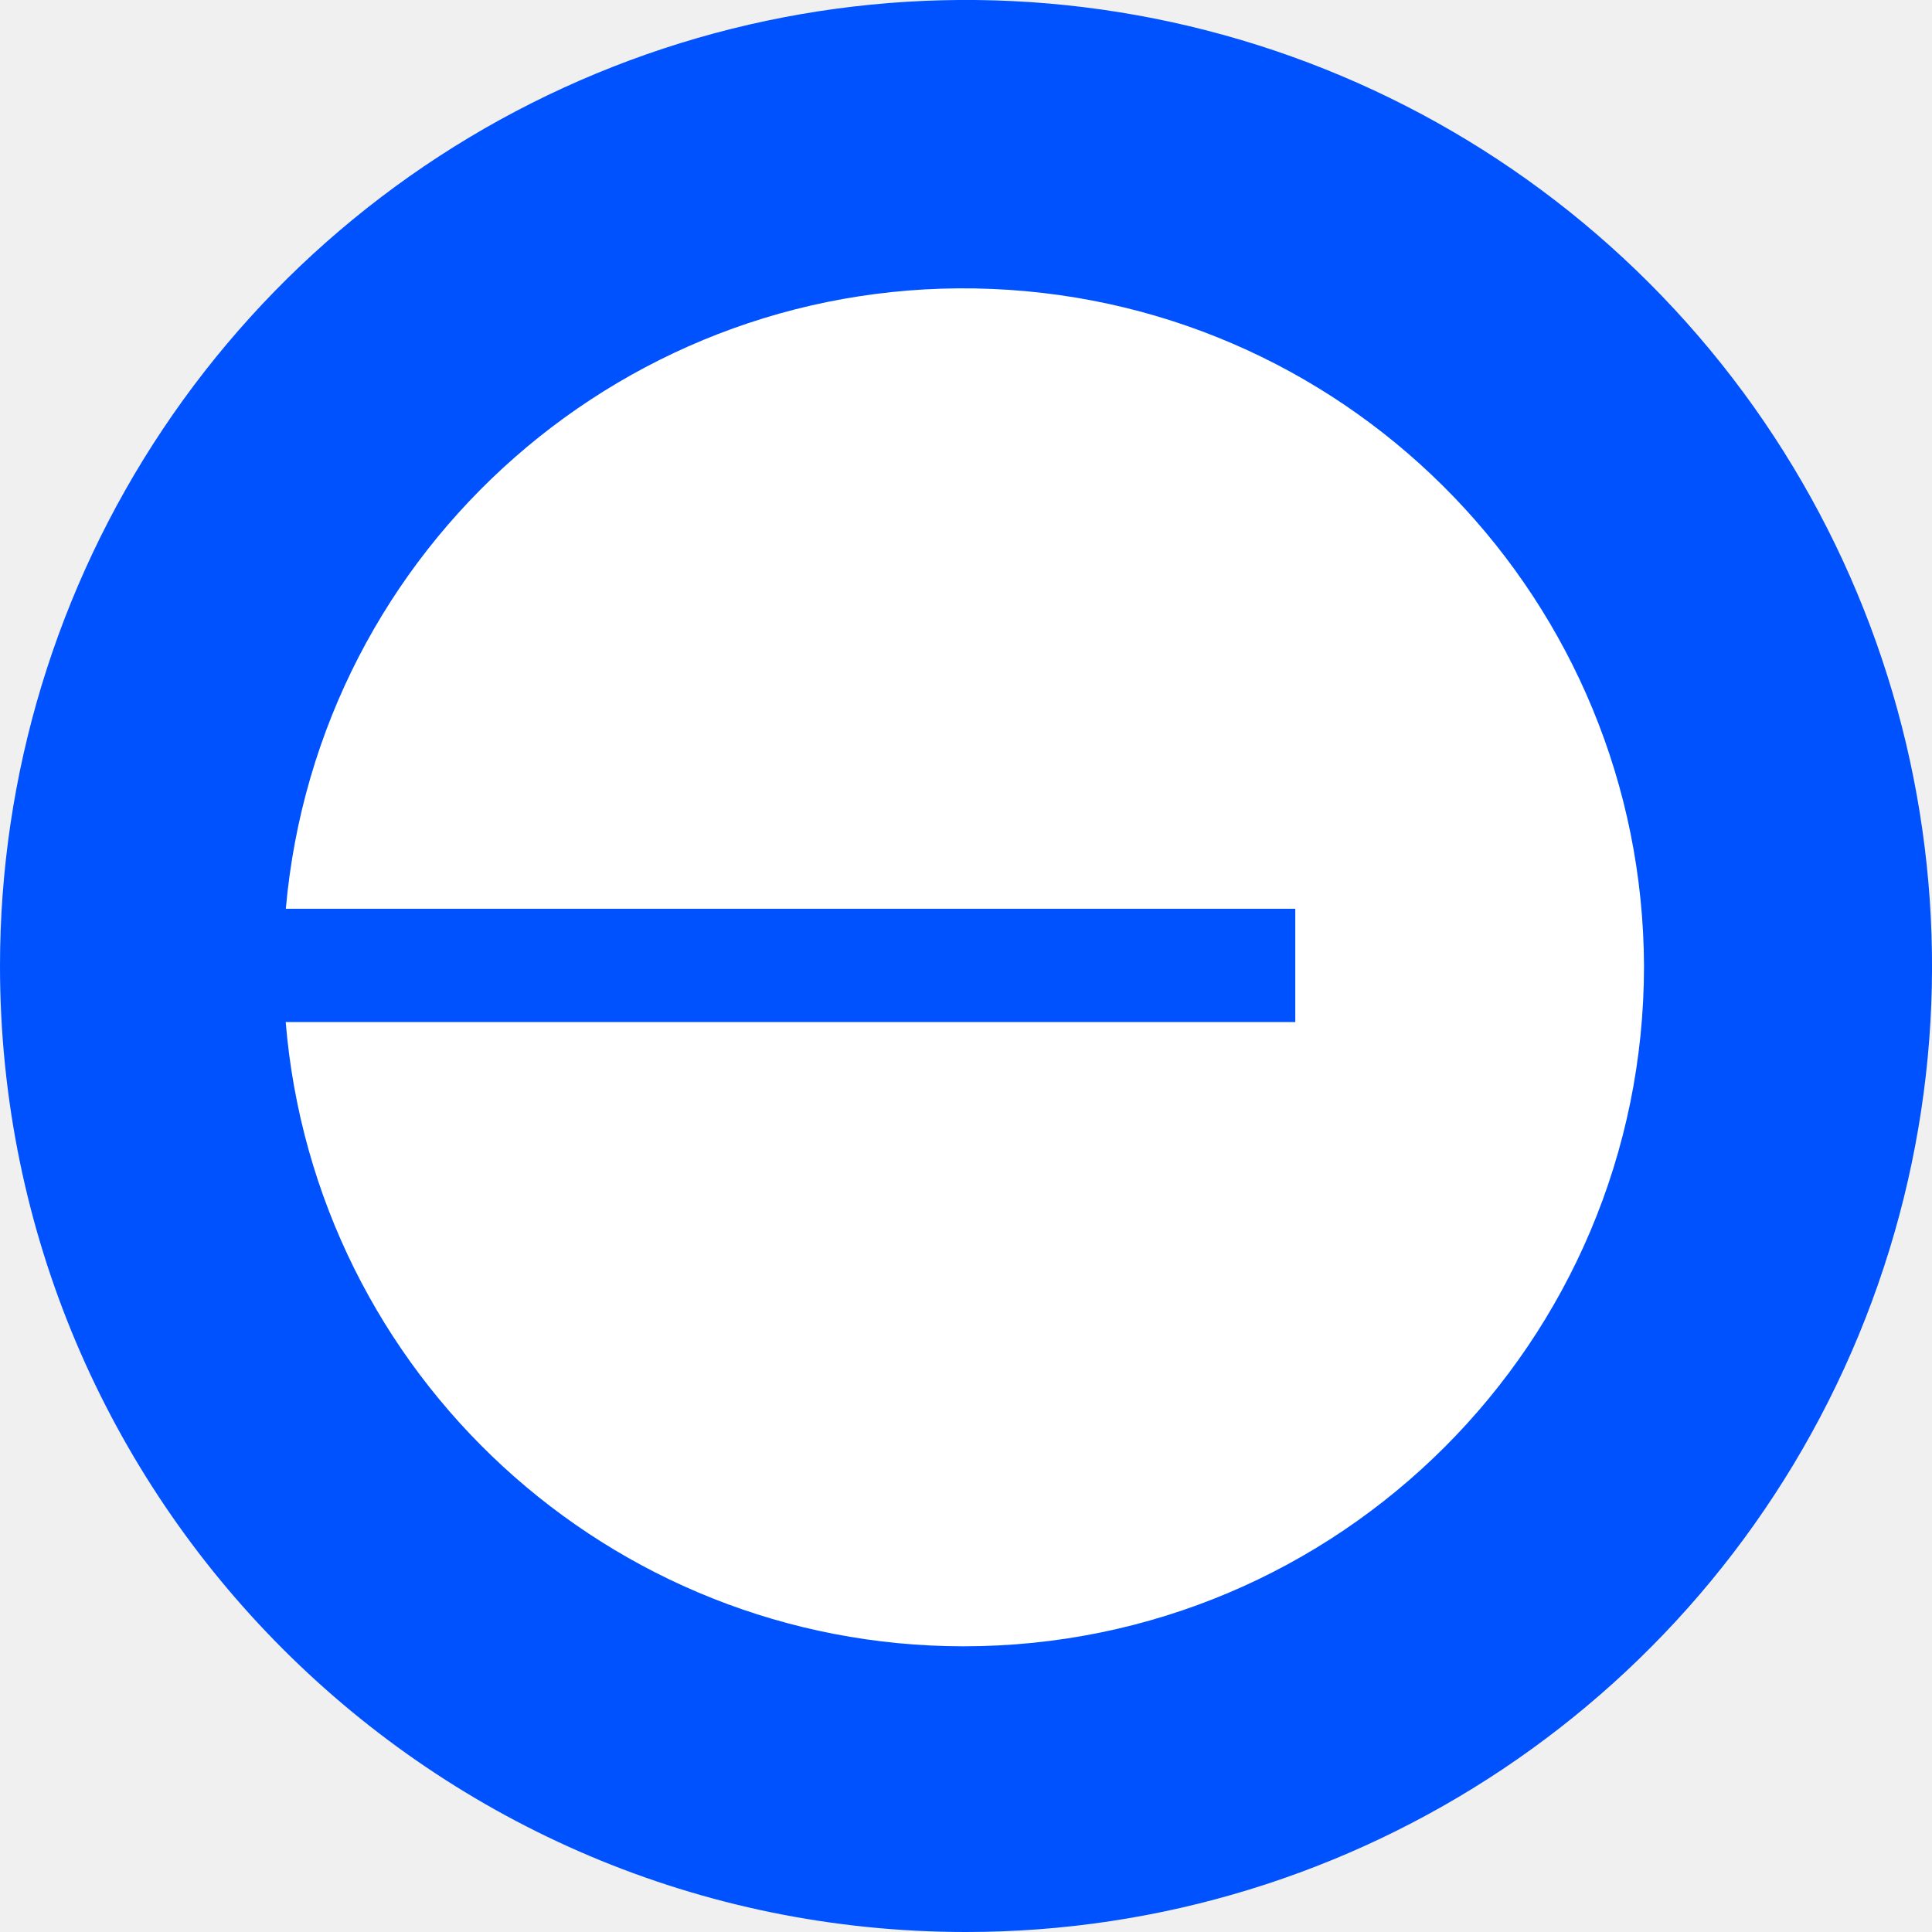
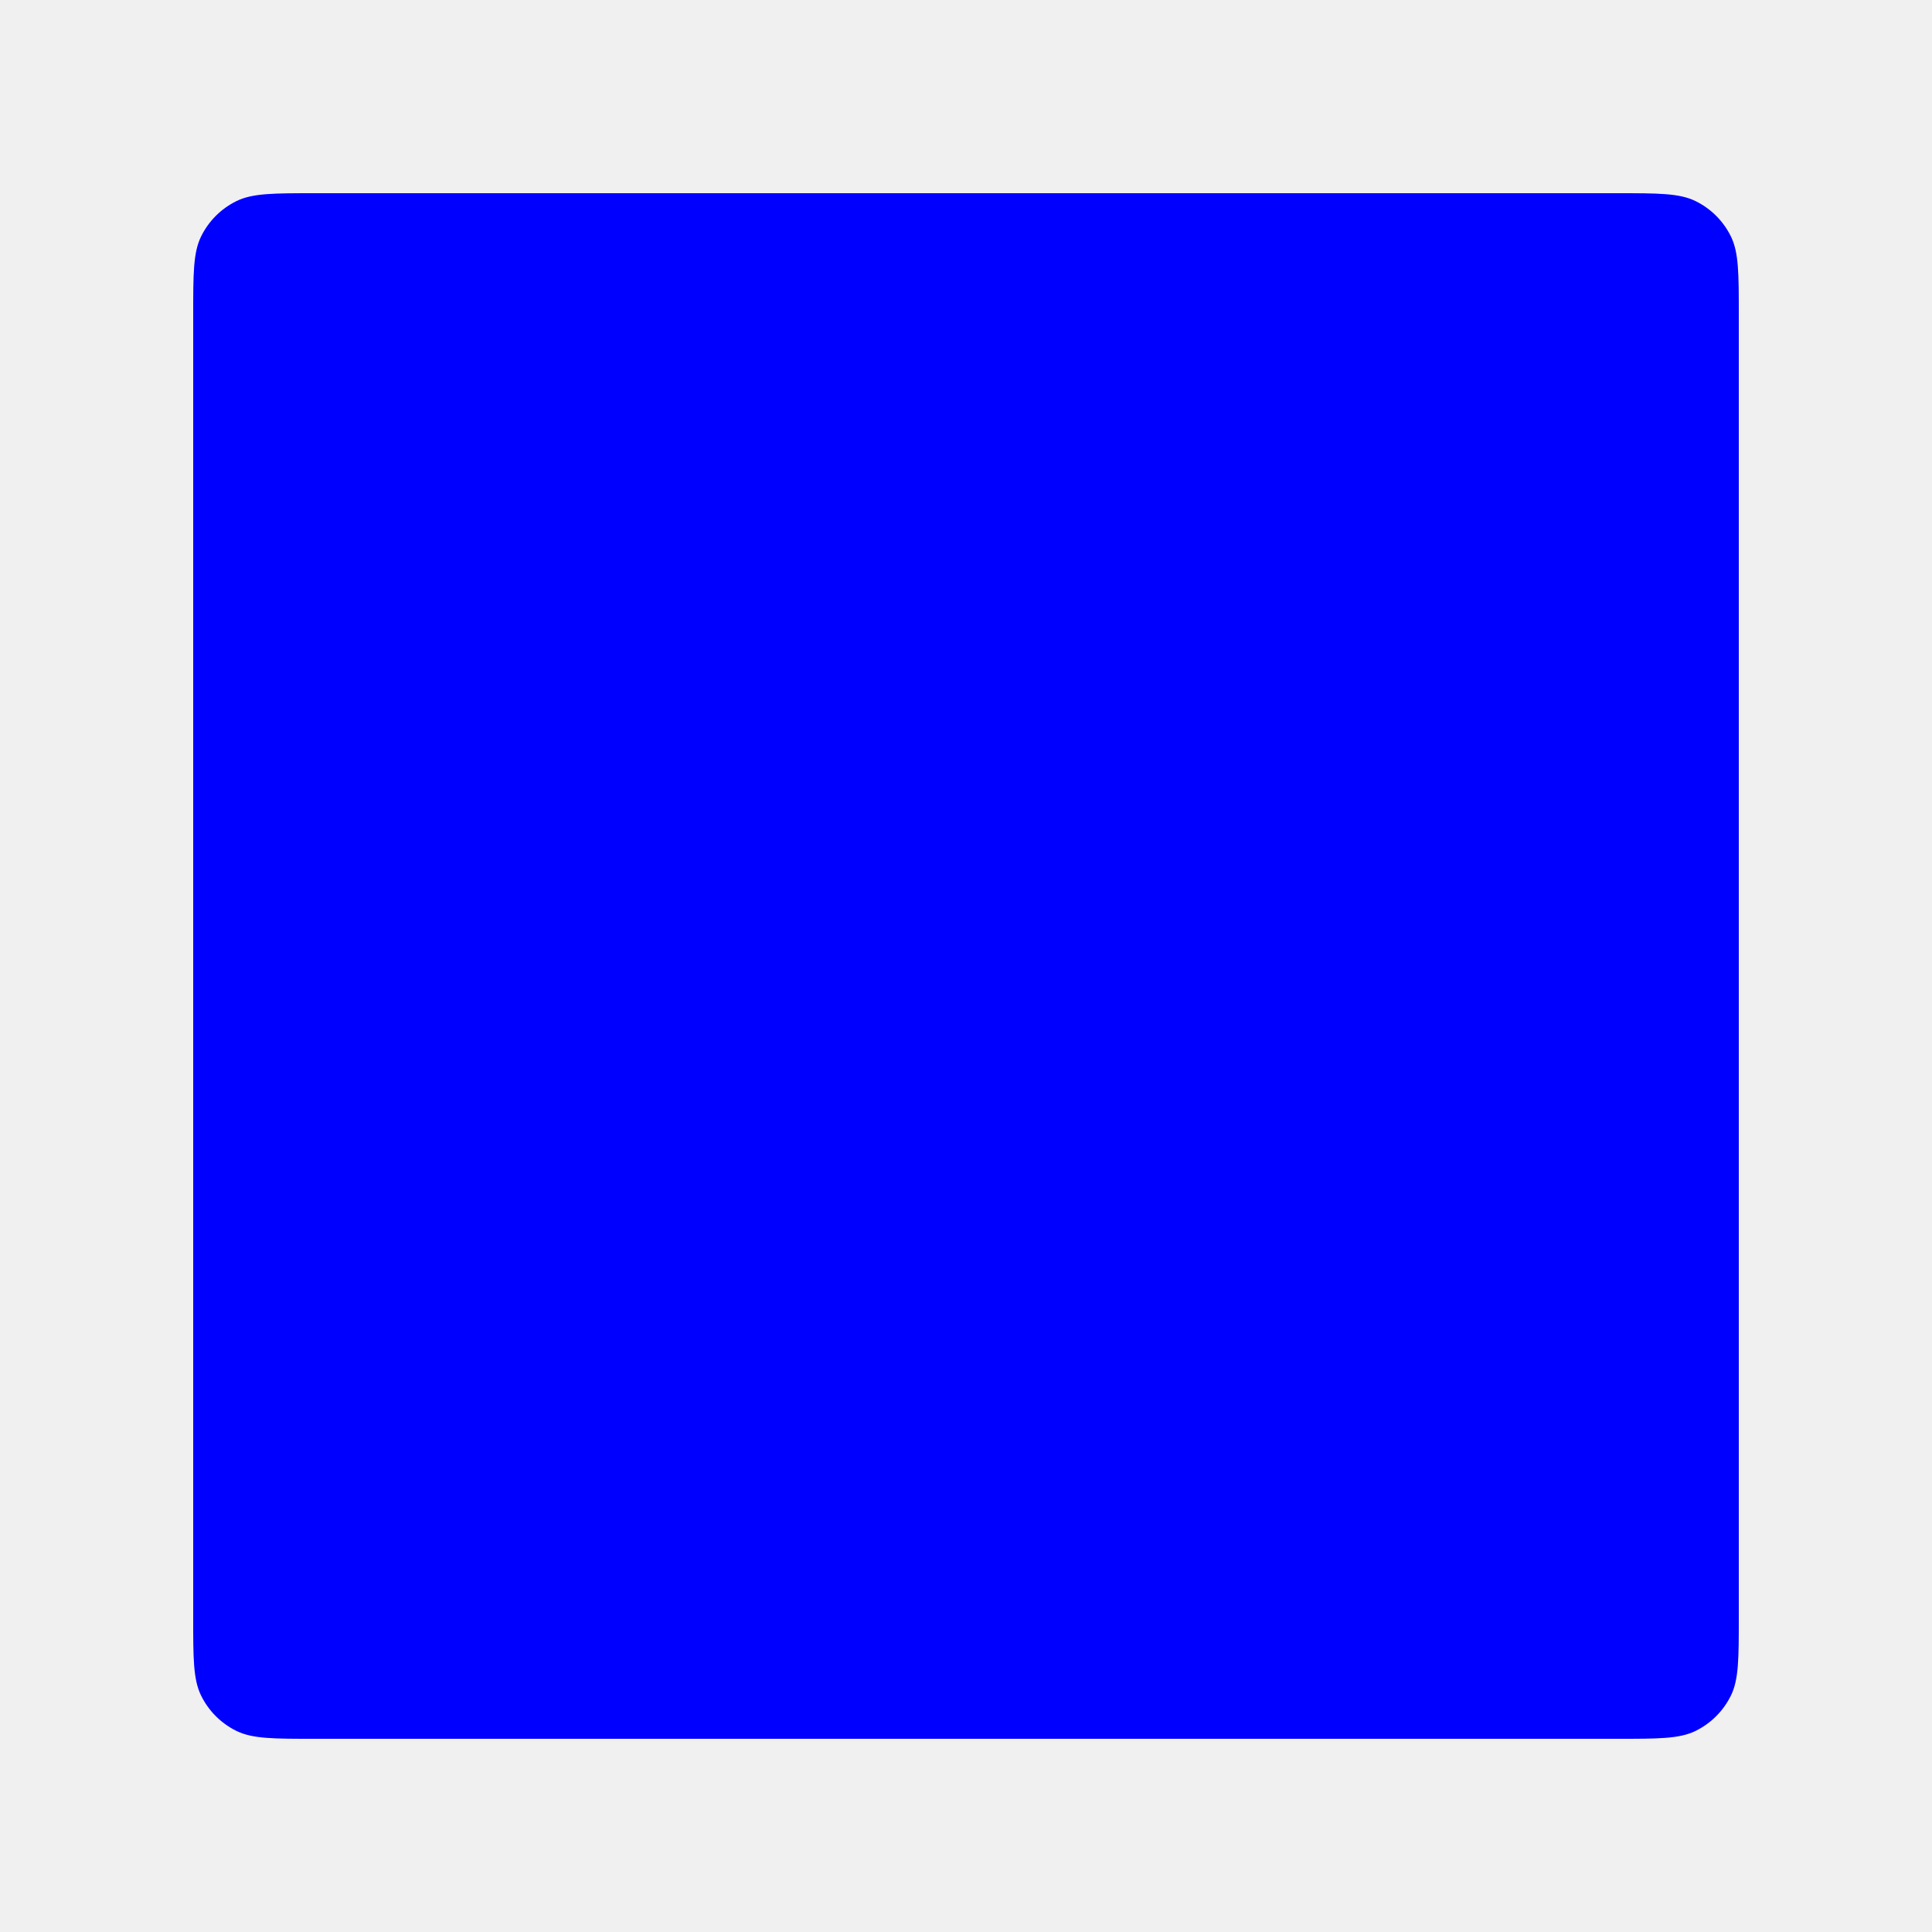
- <svg xmlns="http://www.w3.org/2000/svg" width="32" height="32" fill="none">
-   <path d="M16 32a16 16 0 0 0 14.782-9.877 16 16 0 0 0-3.468-17.437A16 16 0 0 0 19.121.307a16 16 0 0 0-9.244.91 16 16 0 0 0-7.181 5.893A16 16 0 0 0 0 16a16 16 0 0 0 16 16z" fill="#0052ff" />
-   <path d="M15.962 27.268A11.27 11.27 0 0 0 27.23 16a11.27 11.27 0 0 0-22.496-.948h16.72v1.876H4.732a11.27 11.27 0 0 0 11.23 10.34z" fill="#fff" />
+ <svg xmlns="http://www.w3.org/2000/svg" width="1600" height="1600" fill="none">
+   <g clip-path="url(#A)">
+     <path d="M160 261.12c0-34.64 0-51.95 6.53-65.28 6.25-12.76 16.56-23.07 29.32-29.32 13.32-6.52 30.63-6.52 65.27-6.52h1077.76c34.63 0 51.96 0 65.28 6.53a64.07 64.07 0 0 1 29.32 29.32c6.52 13.32 6.52 30.64 6.52 65.28v1077.76c0 34.63 0 51.96-6.52 65.28-6.26 12.75-16.57 23.06-29.32 29.32-13.32 6.52-30.65 6.52-65.28 6.52H261.12c-34.64 0-51.95 0-65.28-6.52a64.07 64.07 0 0 1-29.32-29.32c-6.53-13.32-6.53-30.65-6.53-65.28V261.12h.01z" fill="#00f" />
+   </g>
+   <defs>
+     <clipPath id="A">
+       <path fill="#fff" transform="translate(160 160)" d="M0 0h1280v1280H0z" />
+     </clipPath>
+   </defs>
</svg>
